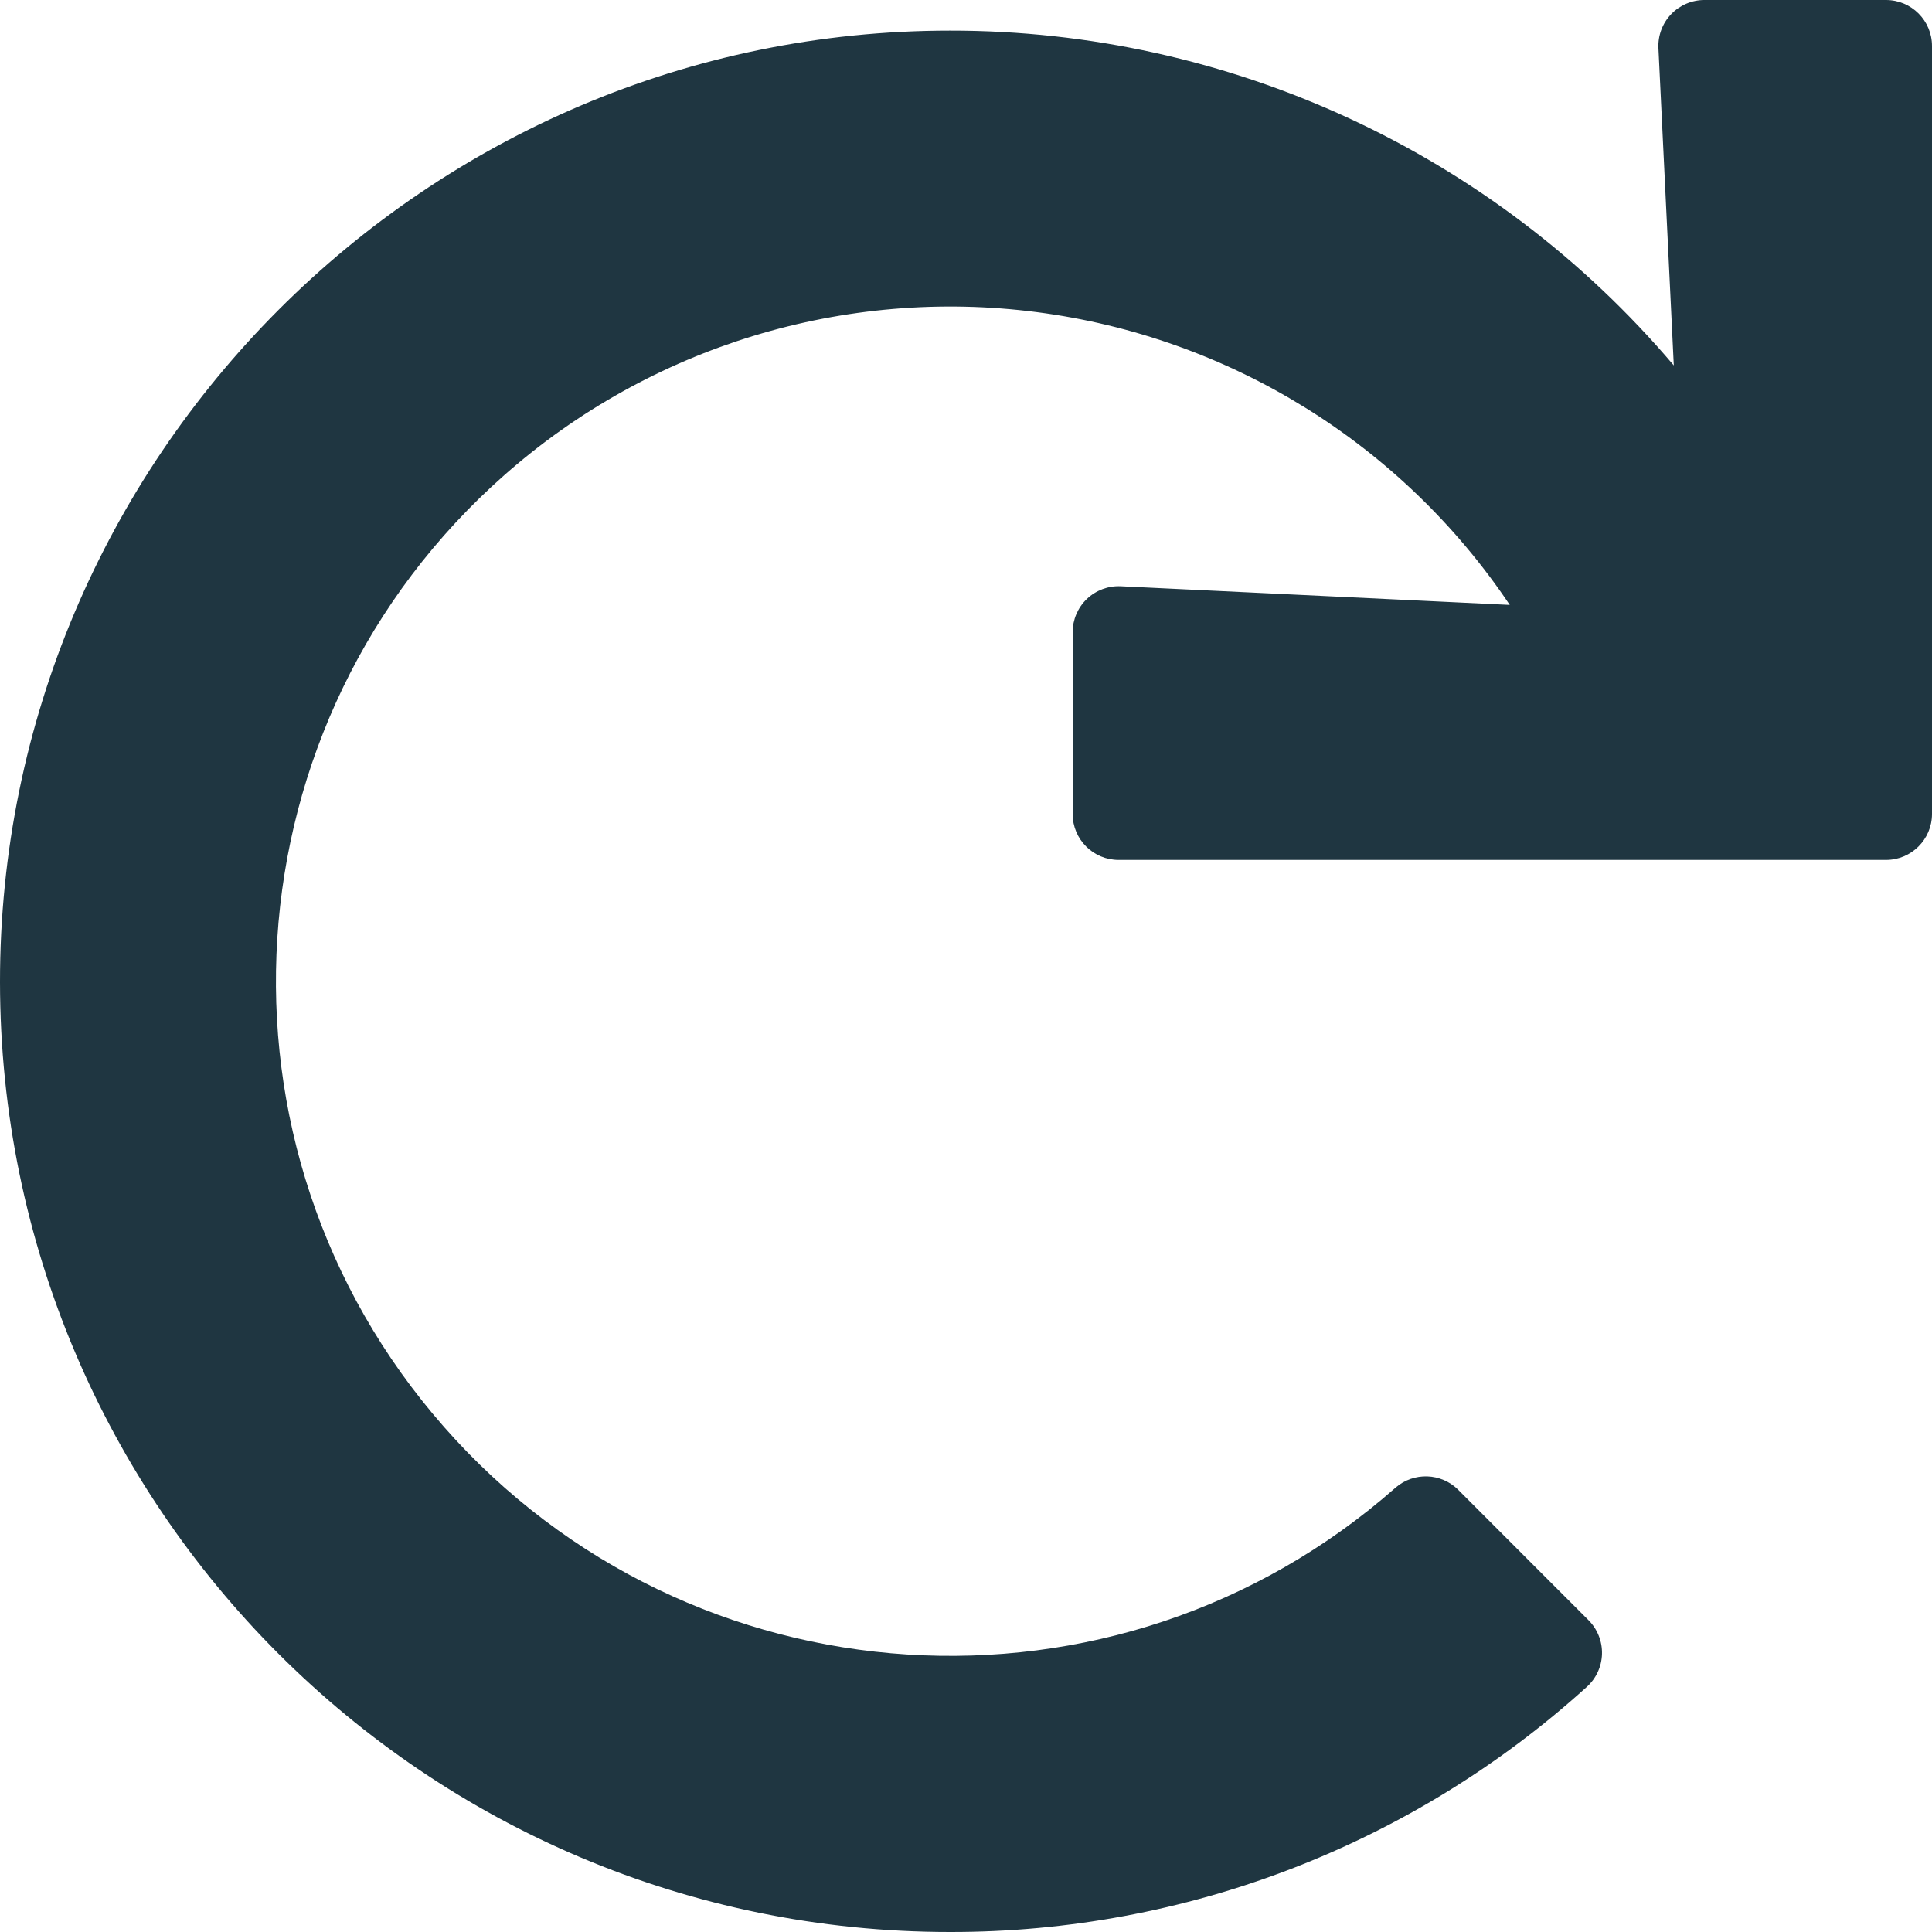
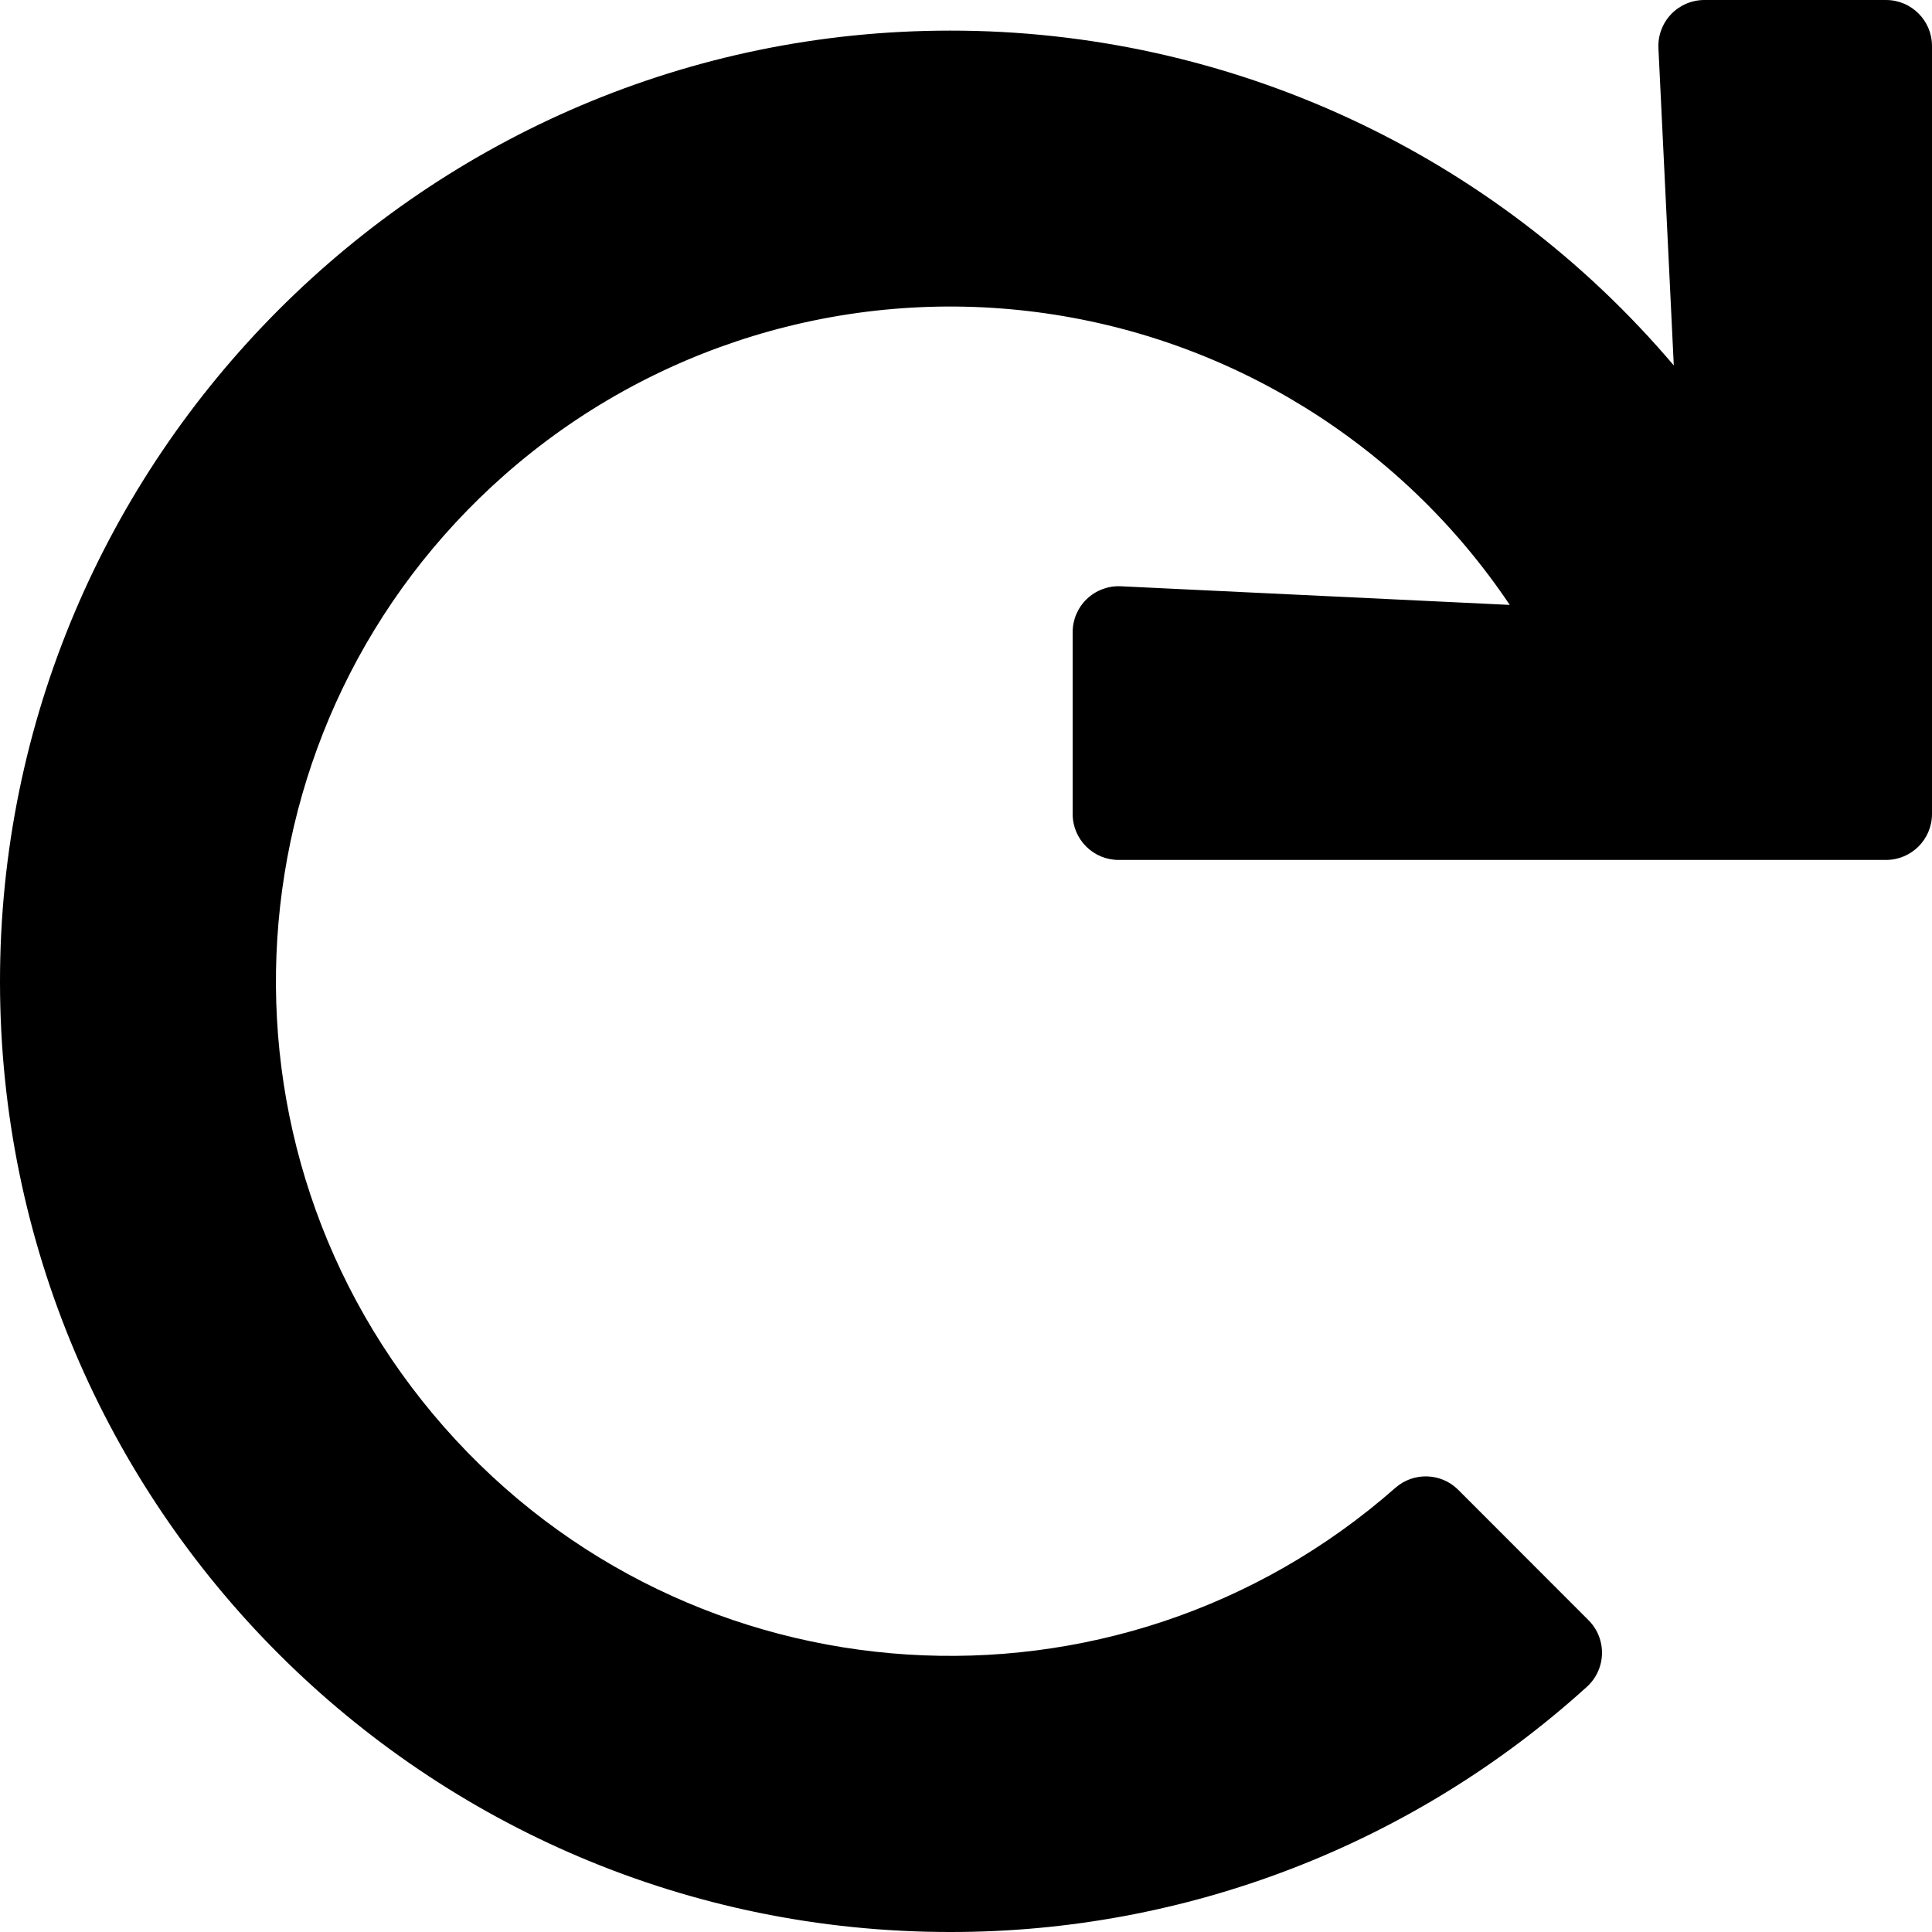
- <svg xmlns="http://www.w3.org/2000/svg" width="20" height="20">
-   <path d="M19.524 0h-1.88a.476.476 0 0 0-.476.499l.159 3.284A9.81 9.81 0 0 0 9.835.317C4.415.317-.004 4.743 0 10.167.004 15.597 4.406 20 9.835 20a9.796 9.796 0 0 0 6.59-2.536.476.476 0 0 0 .019-.692l-1.348-1.349a.476.476 0 0 0-.65-.022 6.976 6.976 0 0 1-9.85-.63 6.987 6.987 0 0 1 .63-9.857 6.976 6.976 0 0 1 10.403 1.348l-4.027-.193a.476.476 0 0 0-.498.476v1.881c0 .263.213.476.476.476h7.944A.476.476 0 0 0 20 8.426V.476A.476.476 0 0 0 19.524 0Z" fill="#1F3641" />
+ <svg xmlns="http://www.w3.org/2000/svg" id="icon-restart" viewBox="0 0 20 20">
+   <path d="M19.524 0h-1.88a.476.476 0 0 0-.476.499l.159 3.284A9.81 9.81 0 0 0 9.835.317C4.415.317-.004 4.743 0 10.167.004 15.597 4.406 20 9.835 20a9.796 9.796 0 0 0 6.59-2.536.476.476 0 0 0 .019-.692l-1.348-1.349a.476.476 0 0 0-.65-.022 6.976 6.976 0 0 1-9.85-.63 6.987 6.987 0 0 1 .63-9.857 6.976 6.976 0 0 1 10.403 1.348l-4.027-.193a.476.476 0 0 0-.498.476v1.881c0 .263.213.476.476.476h7.944A.476.476 0 0 0 20 8.426V.476A.476.476 0 0 0 19.524 0Z" />
</svg>
